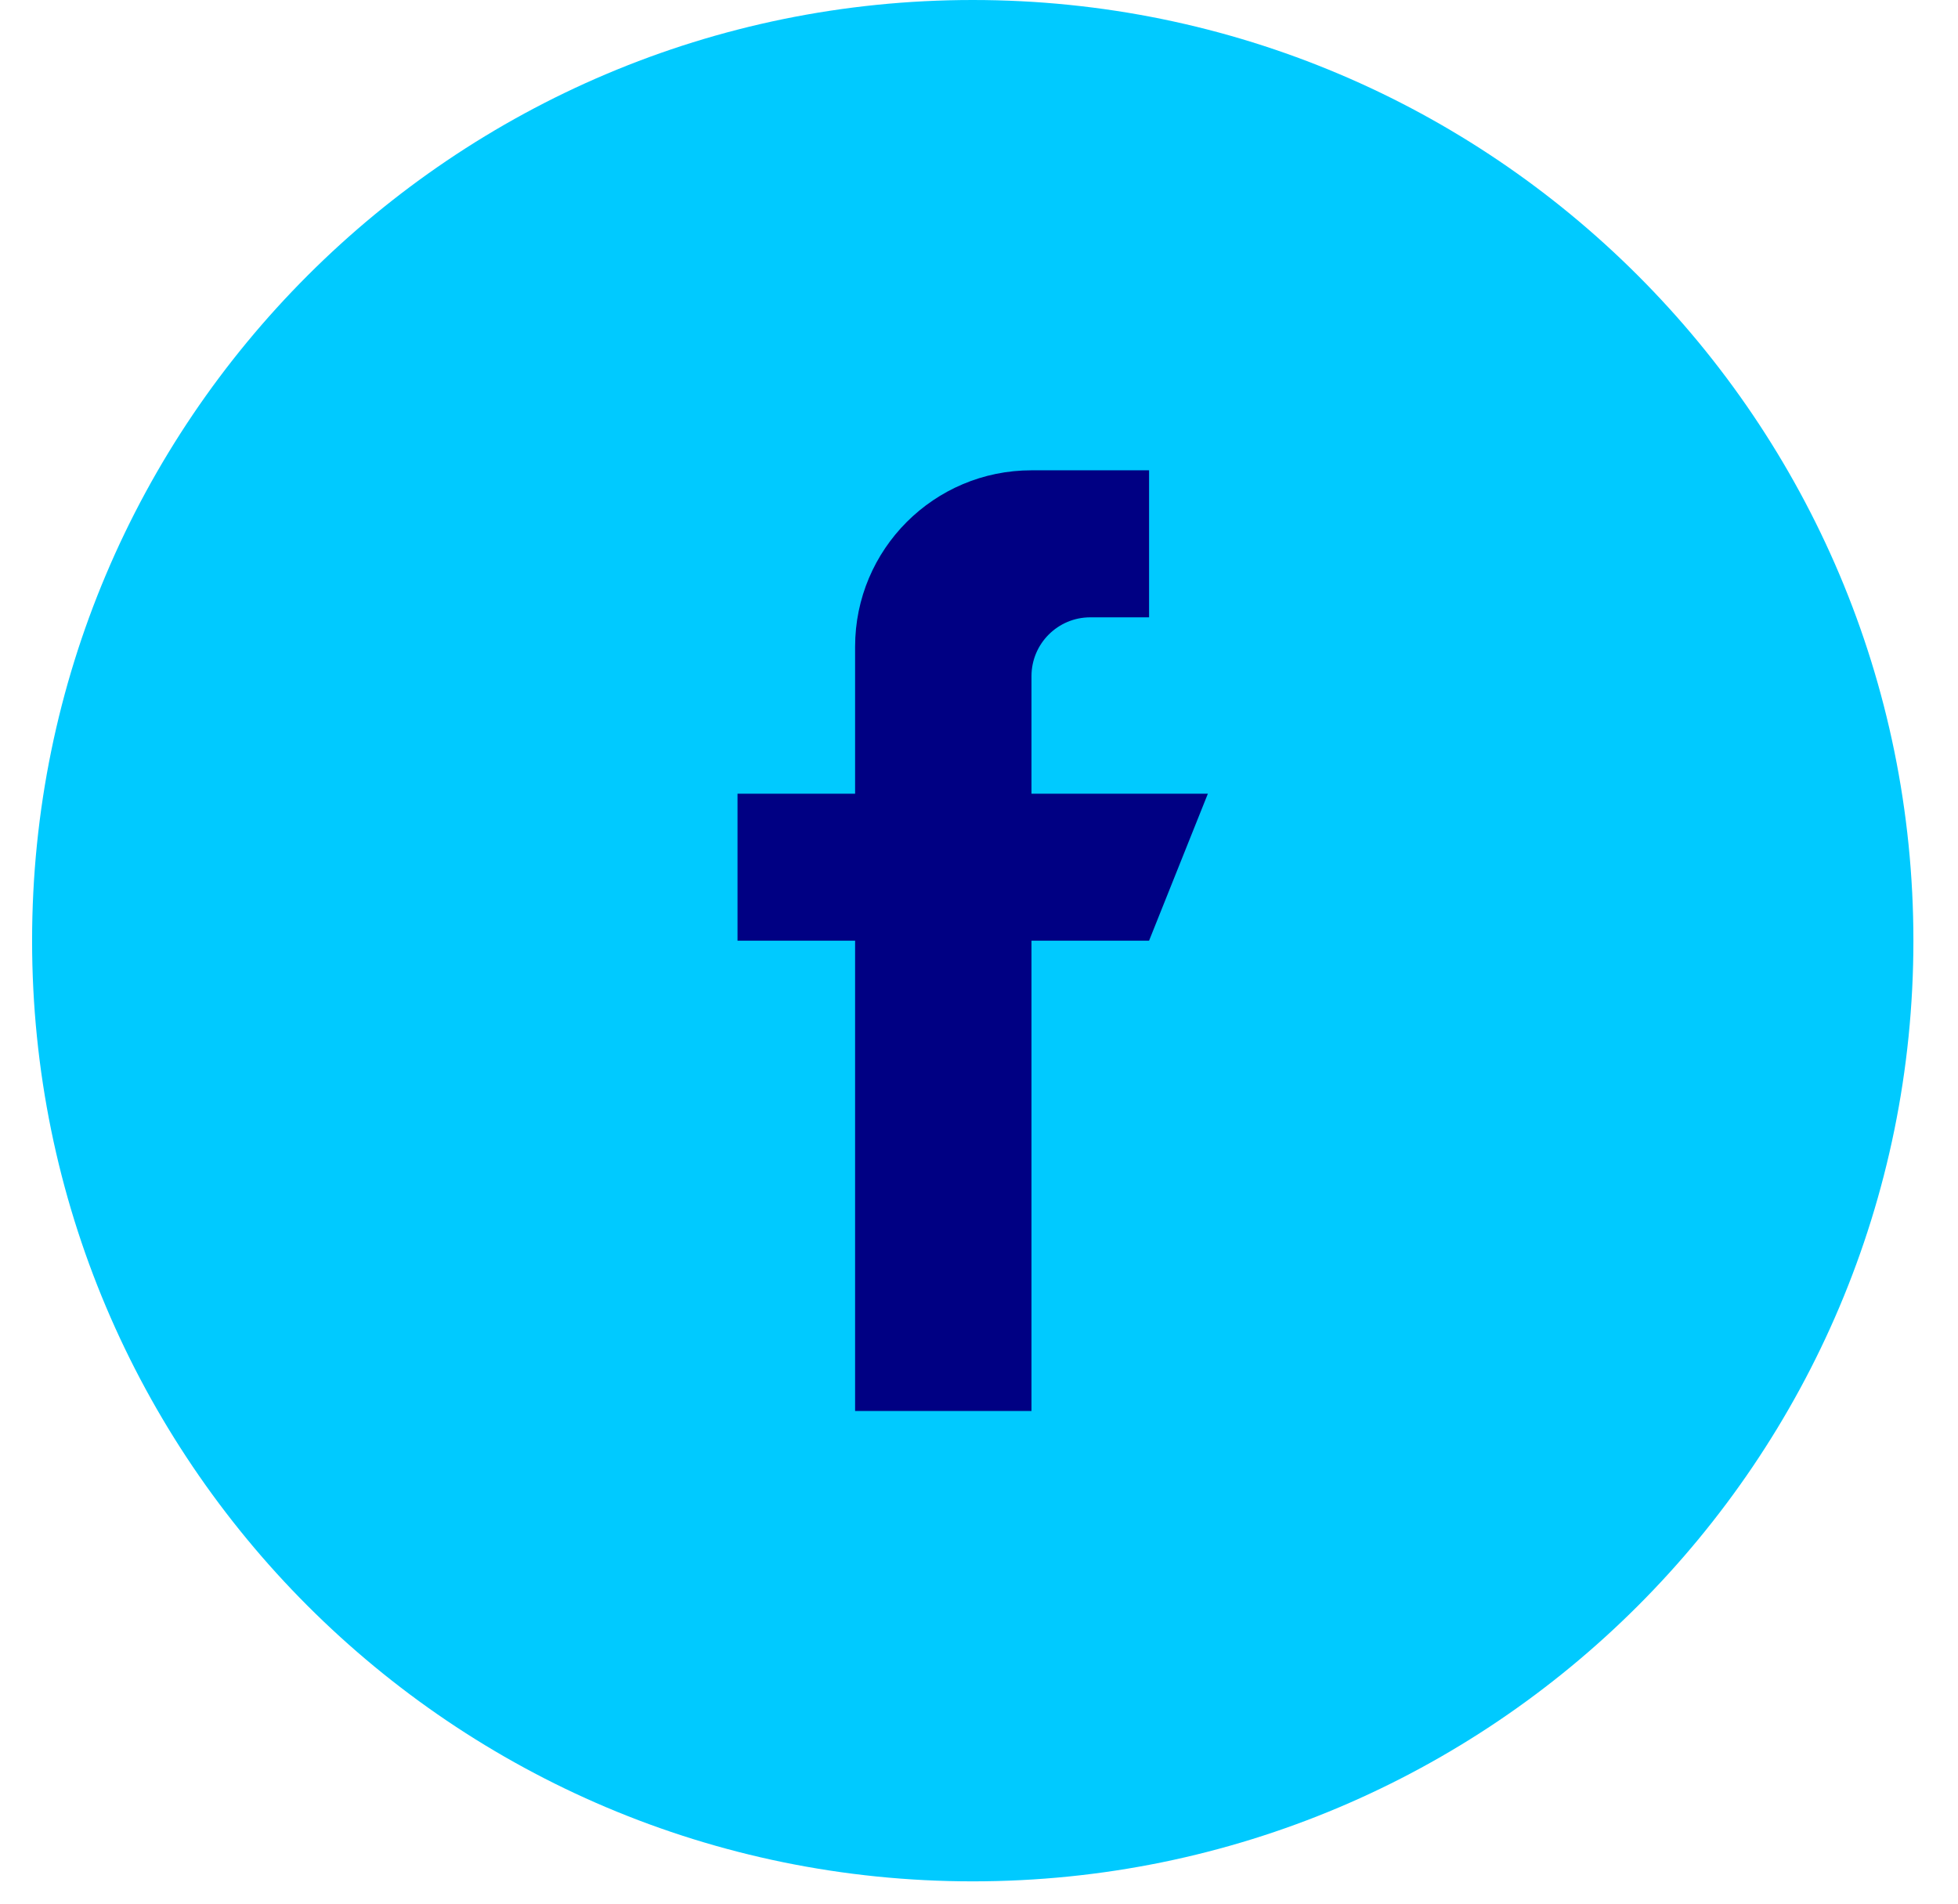
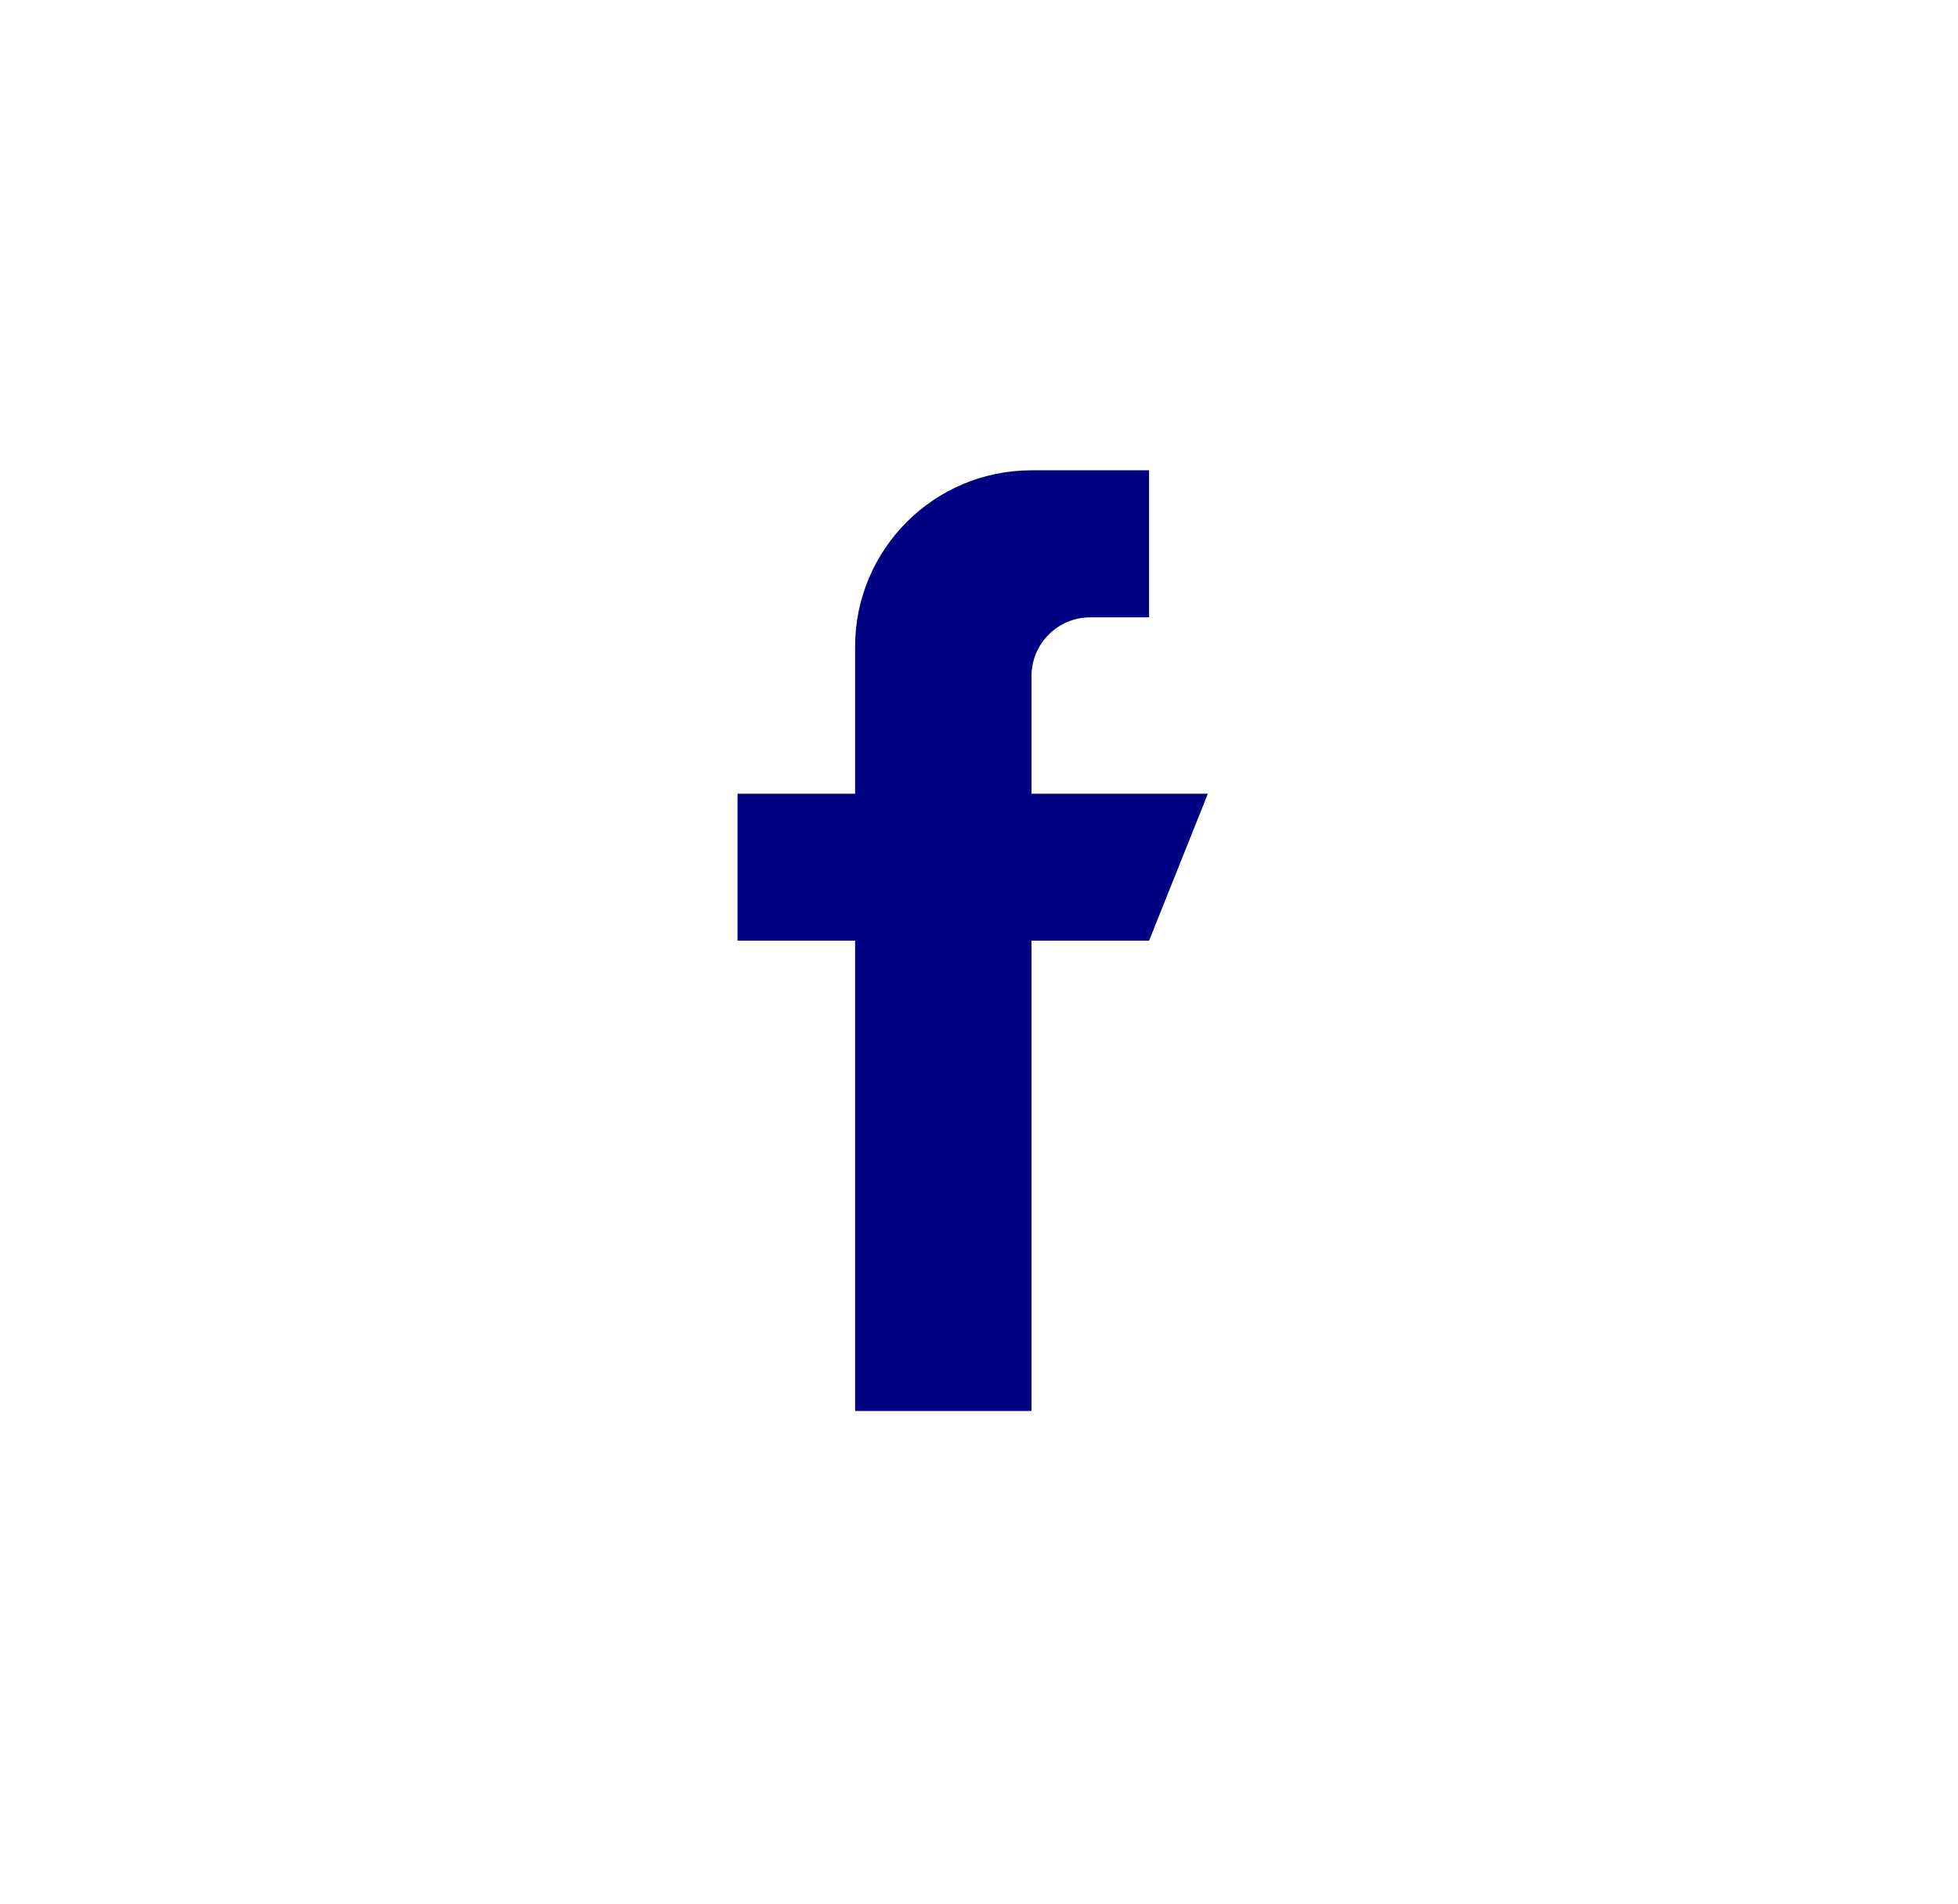
<svg xmlns="http://www.w3.org/2000/svg" width="36" height="35" viewBox="0 0 36 35" fill="none">
-   <circle cx="17.885" cy="17.295" r="17.295" fill="#00CAFF" />
  <path fill-rule="evenodd" clip-rule="evenodd" d="M18.965 14.593V12.431C18.965 11.834 19.45 11.35 20.046 11.35H21.127V8.647H18.965C17.174 8.647 15.722 10.099 15.722 11.89V14.593H13.56V17.295H15.722V25.942H18.965V17.295H21.127L22.208 14.593H18.965Z" fill="#000083" />
</svg>
